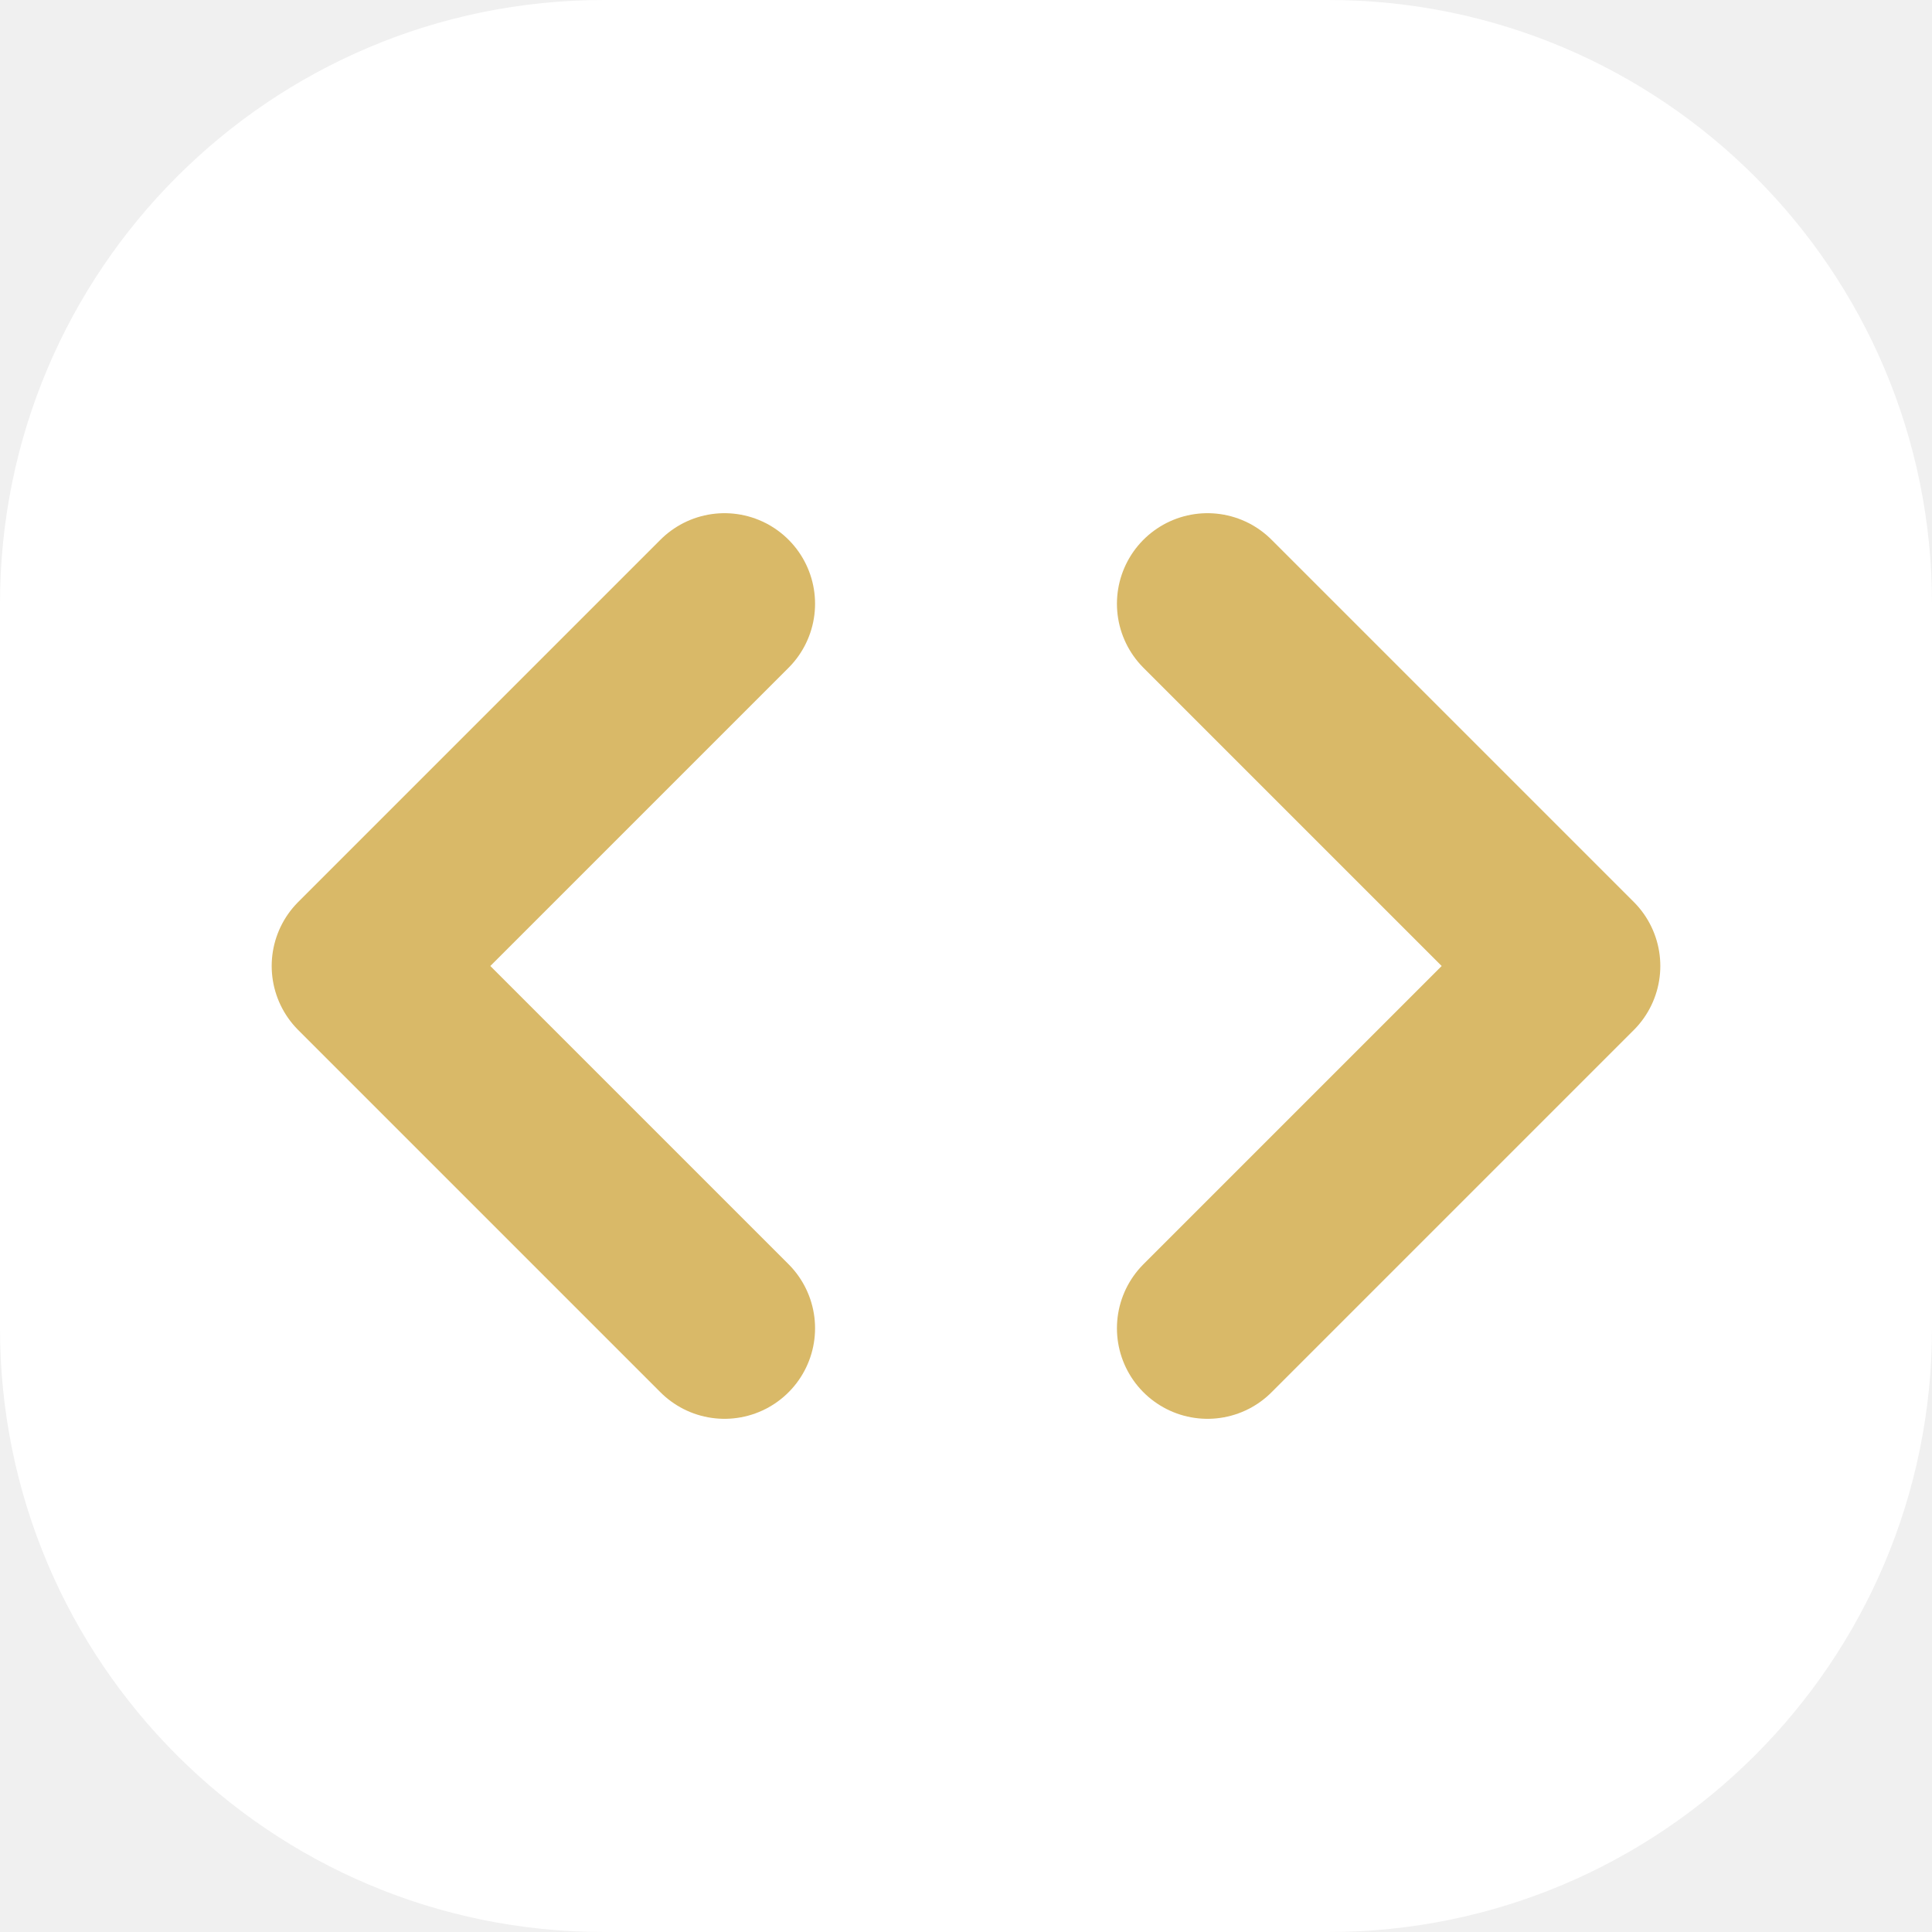
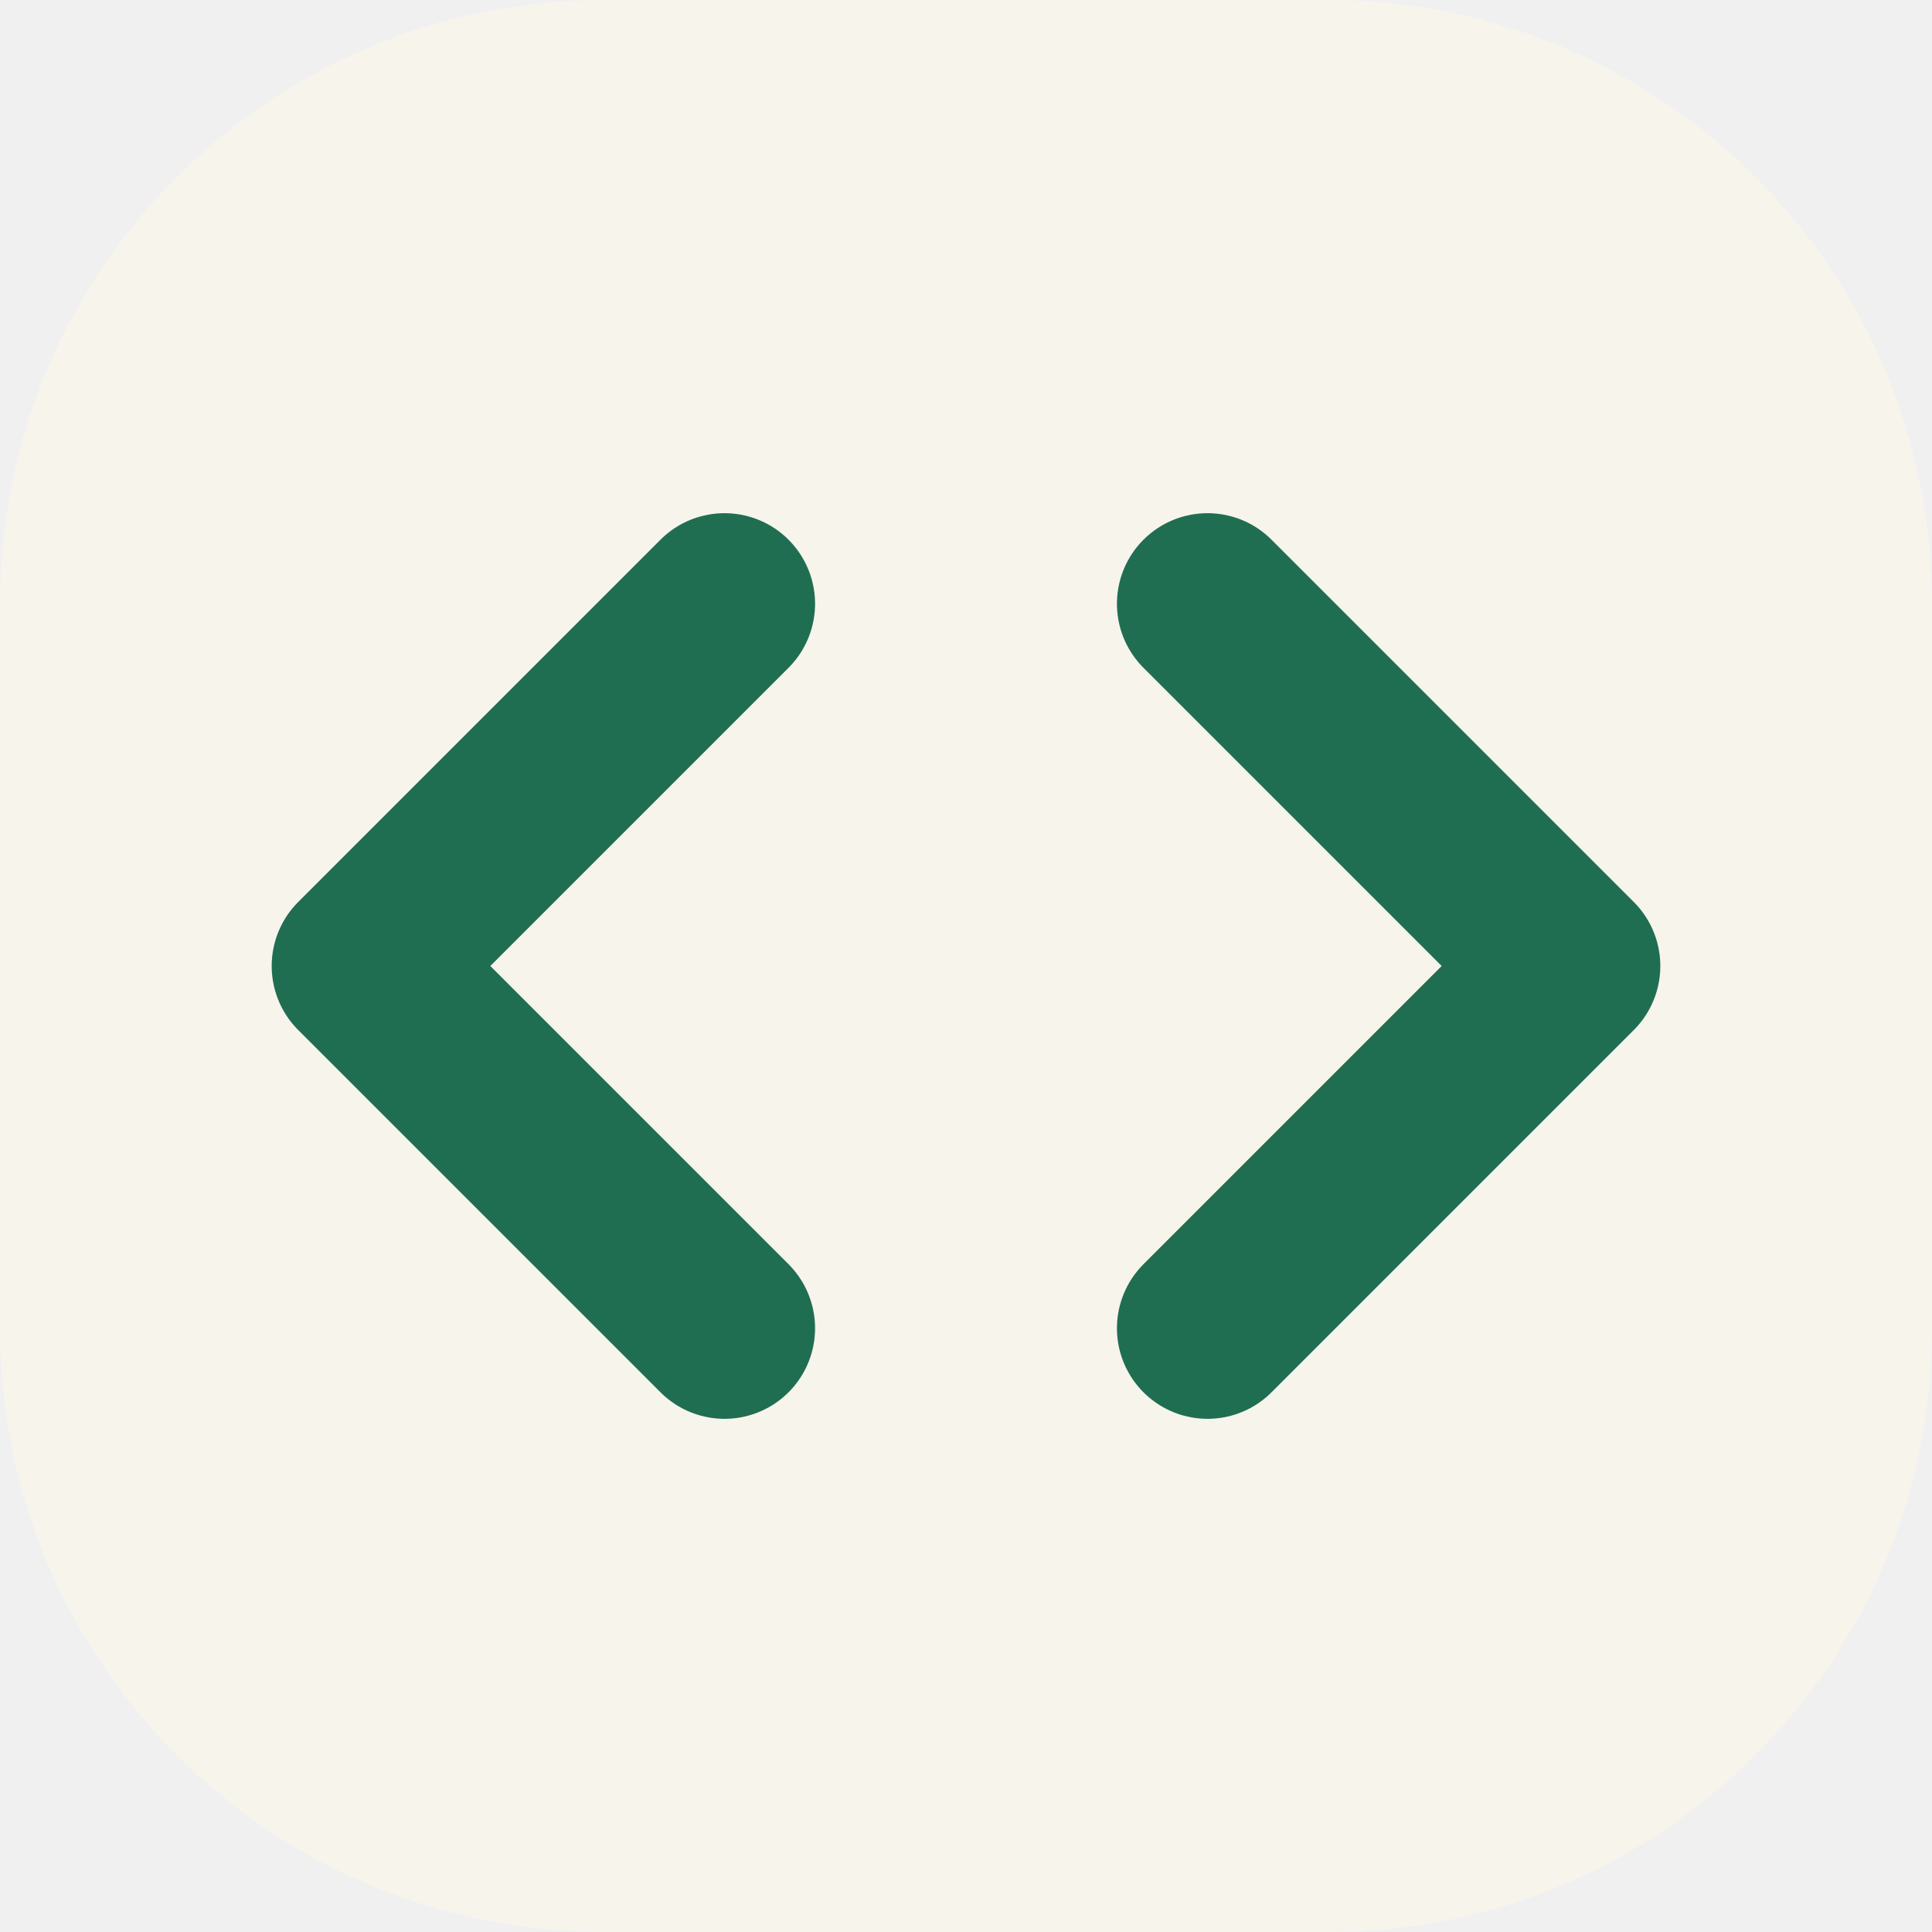
- <svg xmlns="http://www.w3.org/2000/svg" width="32" height="32" viewBox="-4 -4 32 32" fill="none" stroke="#d9b968" stroke-width="3" stroke-linecap="round" stroke-linejoin="round" class="lucide lucide-code">
-   <rect x="-4" y="-4" width="32" height="32" rx="10" fill="#ffffff" stroke="none" />
+ <svg xmlns="http://www.w3.org/2000/svg" width="32" height="32" viewBox="-4 -4 32 32" fill="none" stroke="#1f6e52" stroke-width="3" stroke-linecap="round" stroke-linejoin="round" class="lucide lucide-code">
+   <rect x="-4" y="-4" width="32" height="32" rx="10" fill="#f7f4ec" stroke="none" />
  <path d="m16 18 6-6-6-6" />
  <path d="m8 6-6 6 6 6" />
</svg>
